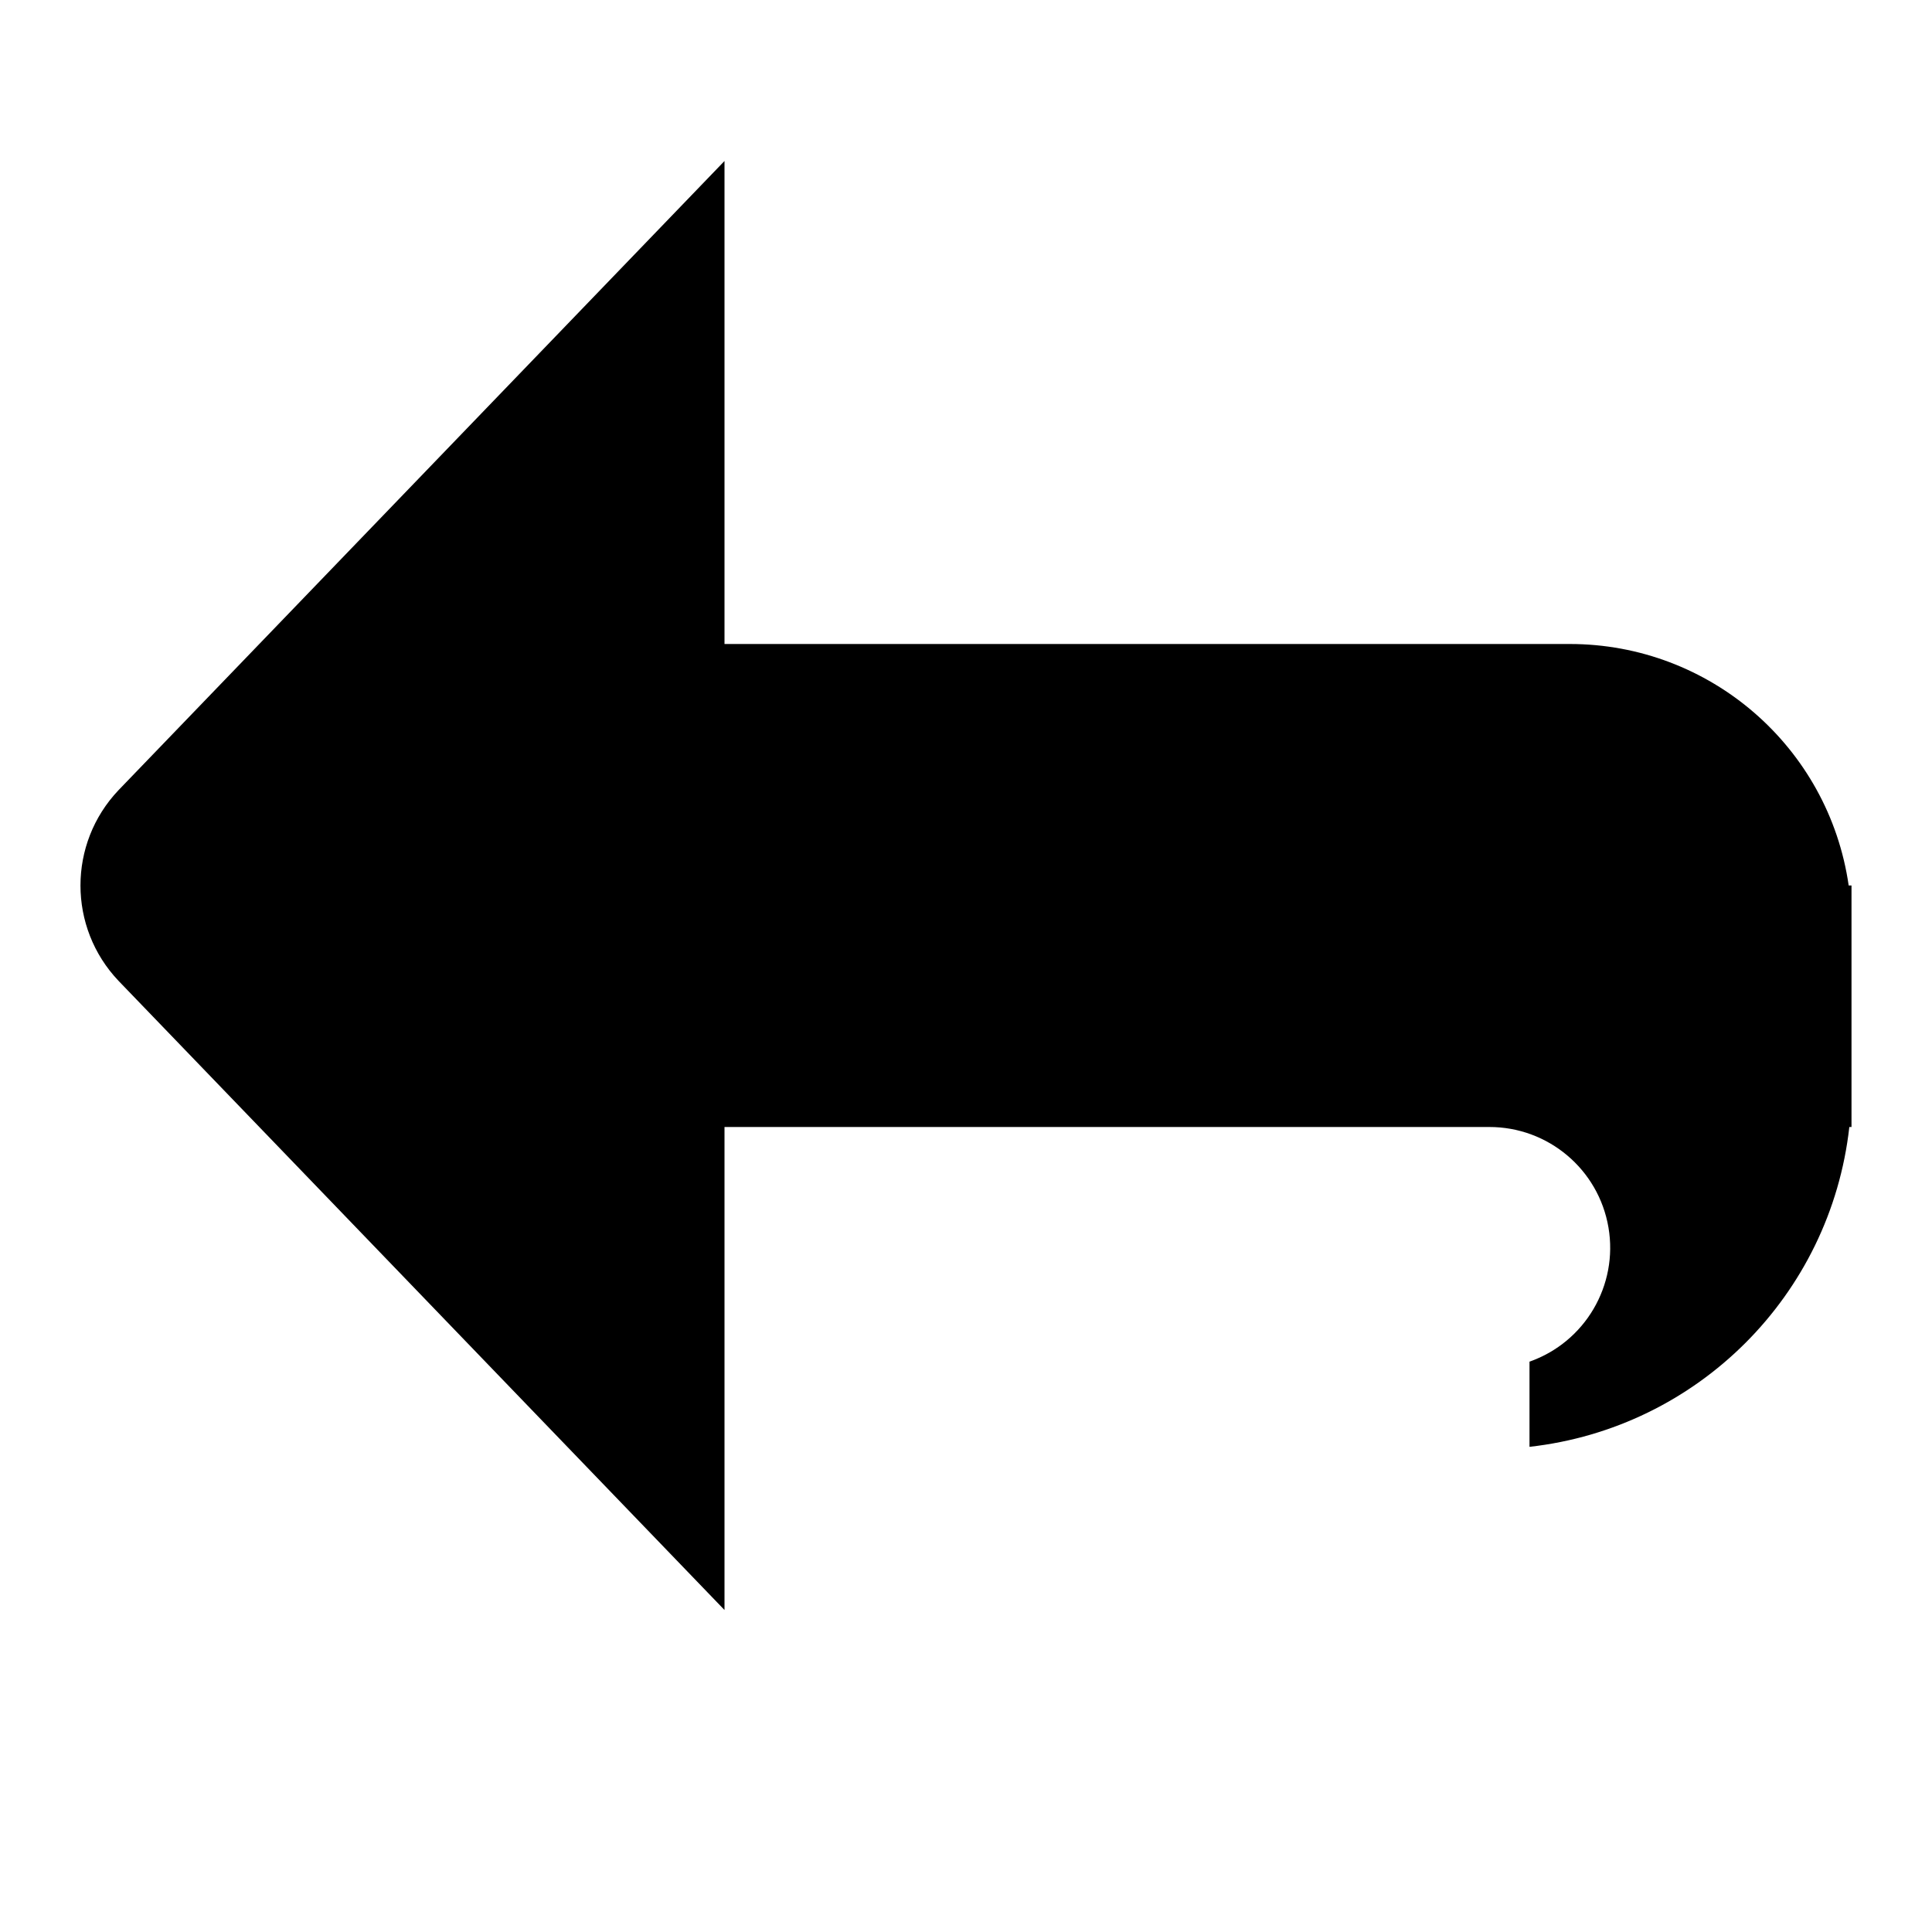
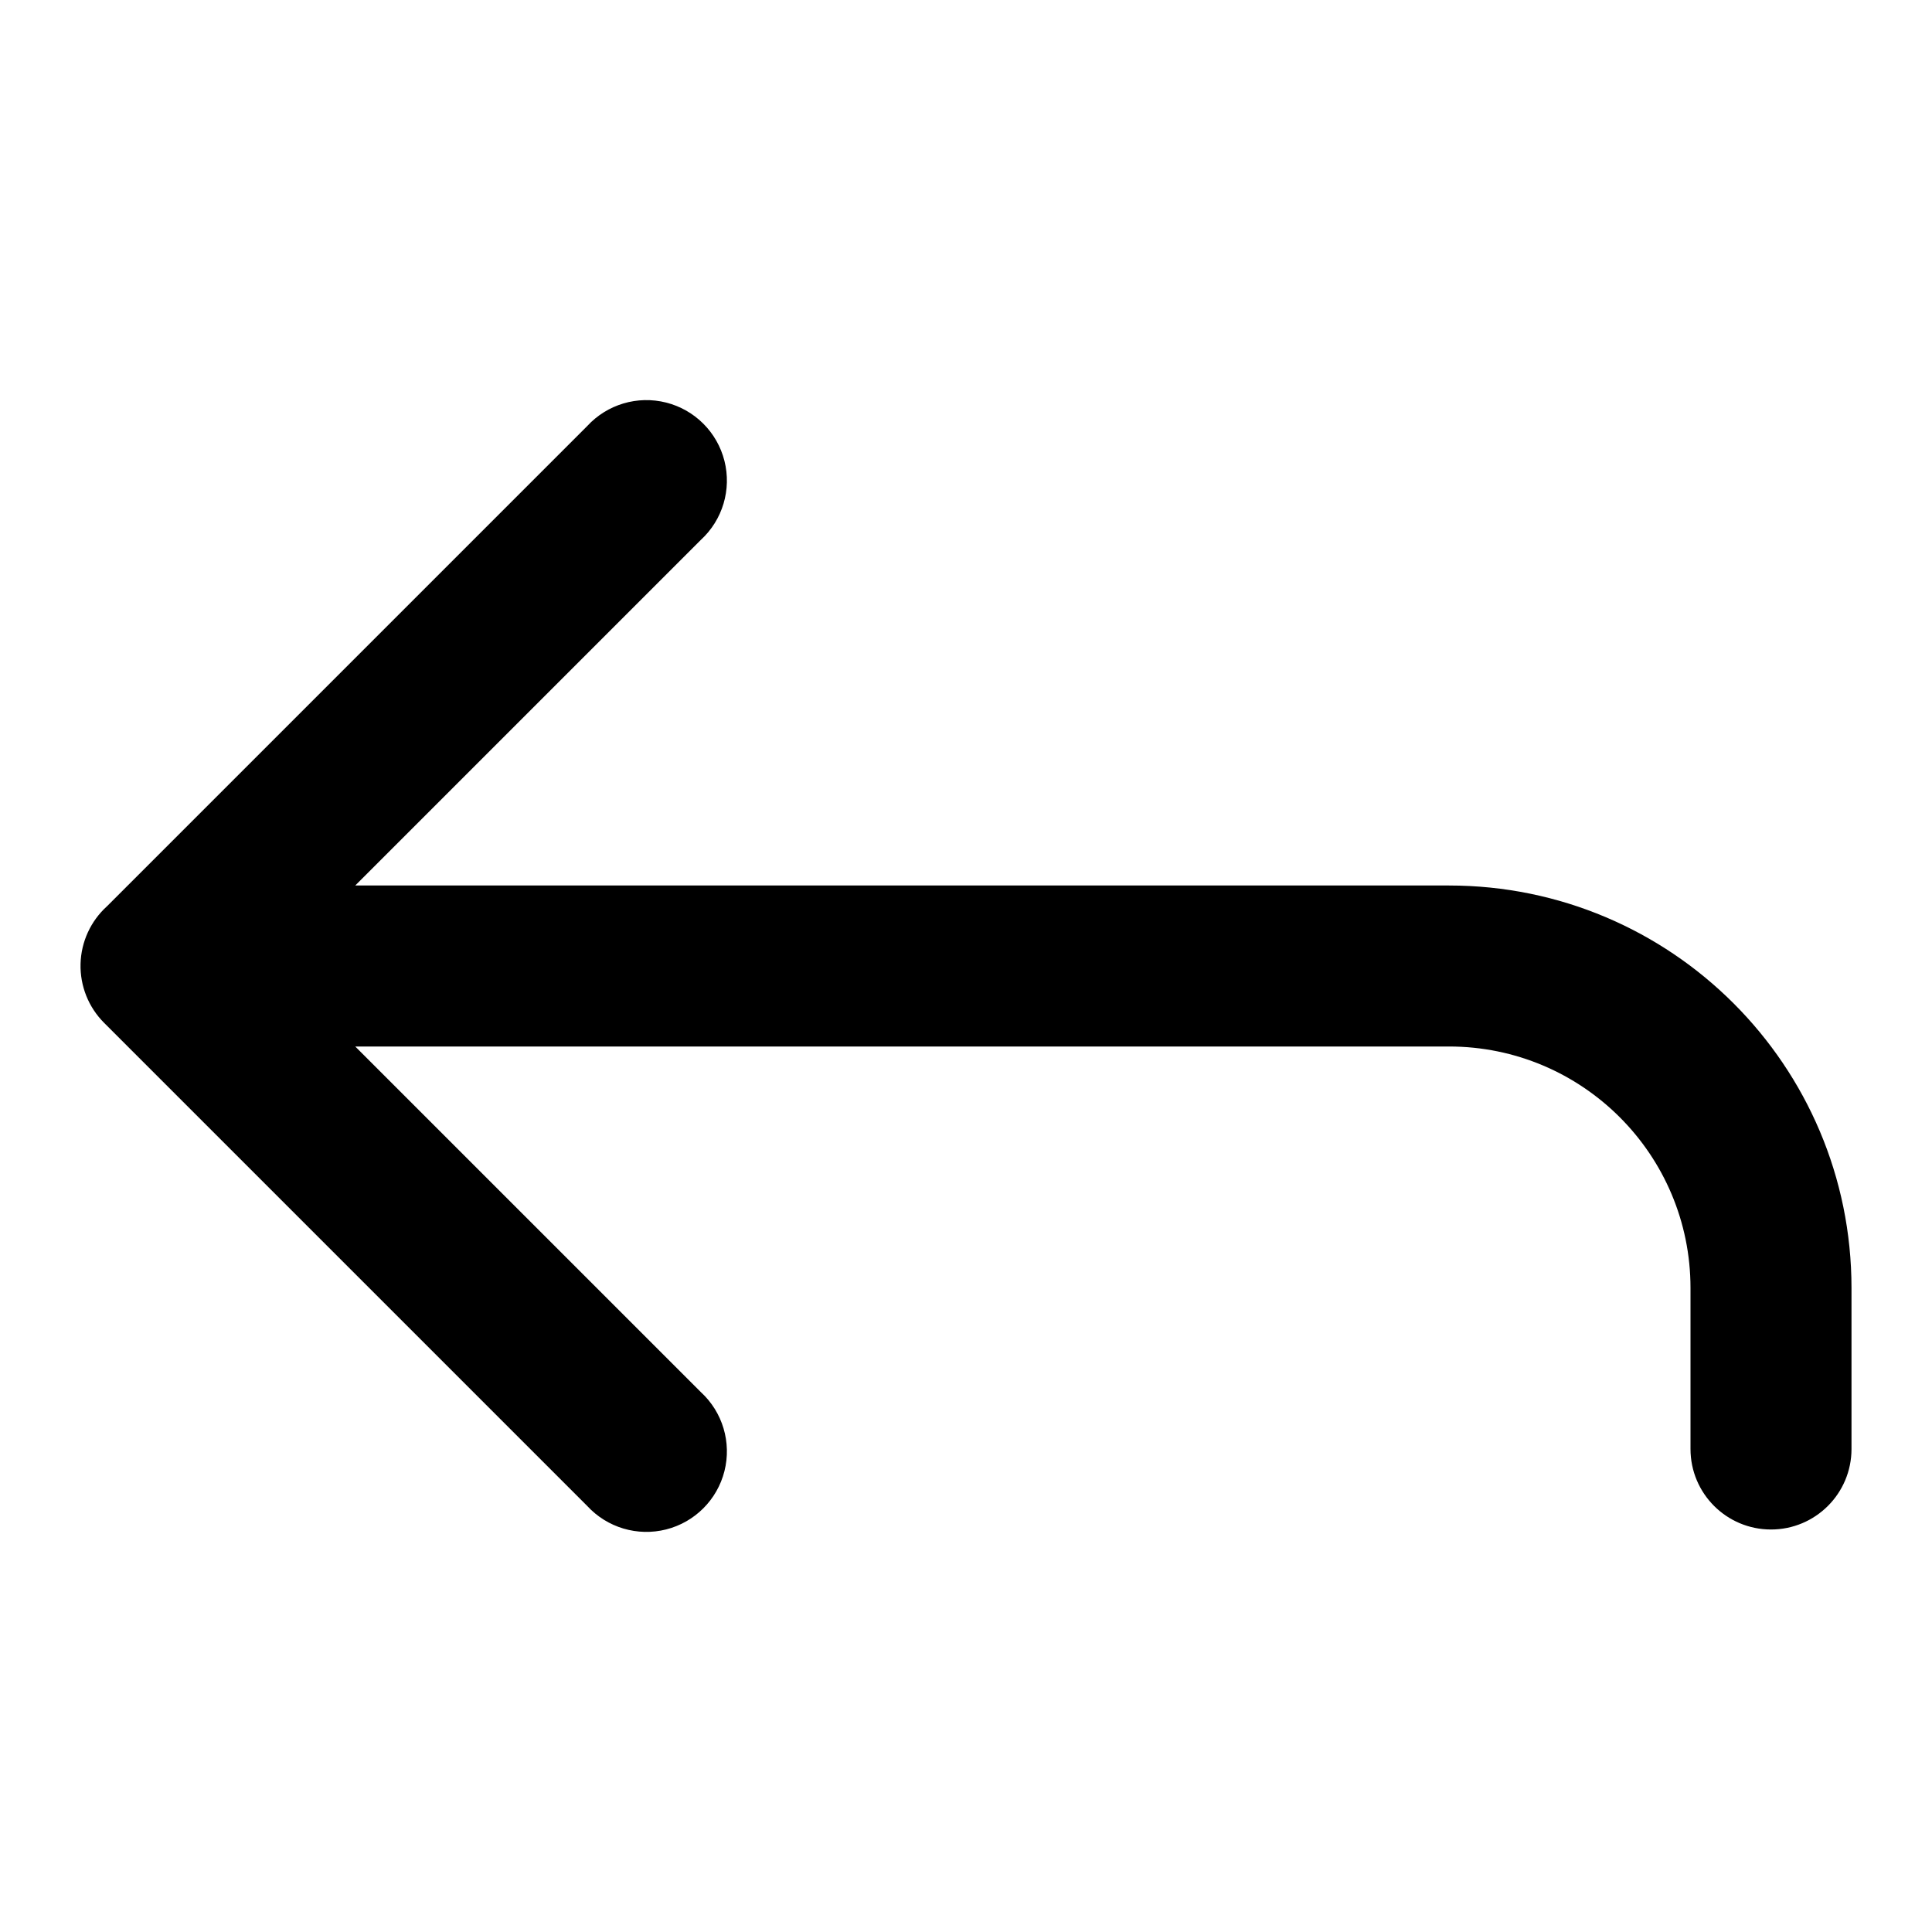
<svg xmlns="http://www.w3.org/2000/svg" width="16" height="16" viewBox="0 0 24 24">
-   <path d="M19 17.973v-1.058A1.5 1.5 0 0 0 18.5 14H9v6l-7.527-7.815a1.72 1.72 0 0 1 0-2.37L9 2v6h10.5a3.5 3.5 0 0 1 3.465 3H23v3h-.027A4.502 4.502 0 0 1 19 17.973z" />
+   <path d="M18 11a5 5 0 0 1 5 5v2a1 1 0 0 1-2 0v-2a3 3 0 0 0-3-3H4.413l4.294 4.294a1 1 0 1 1-1.413 1.413l-6.001-6.001a1 1 0 0 1 .037-1.449l5.964-5.964a1 1 0 1 1 1.413 1.413L4.413 11H18z" />
</svg>
